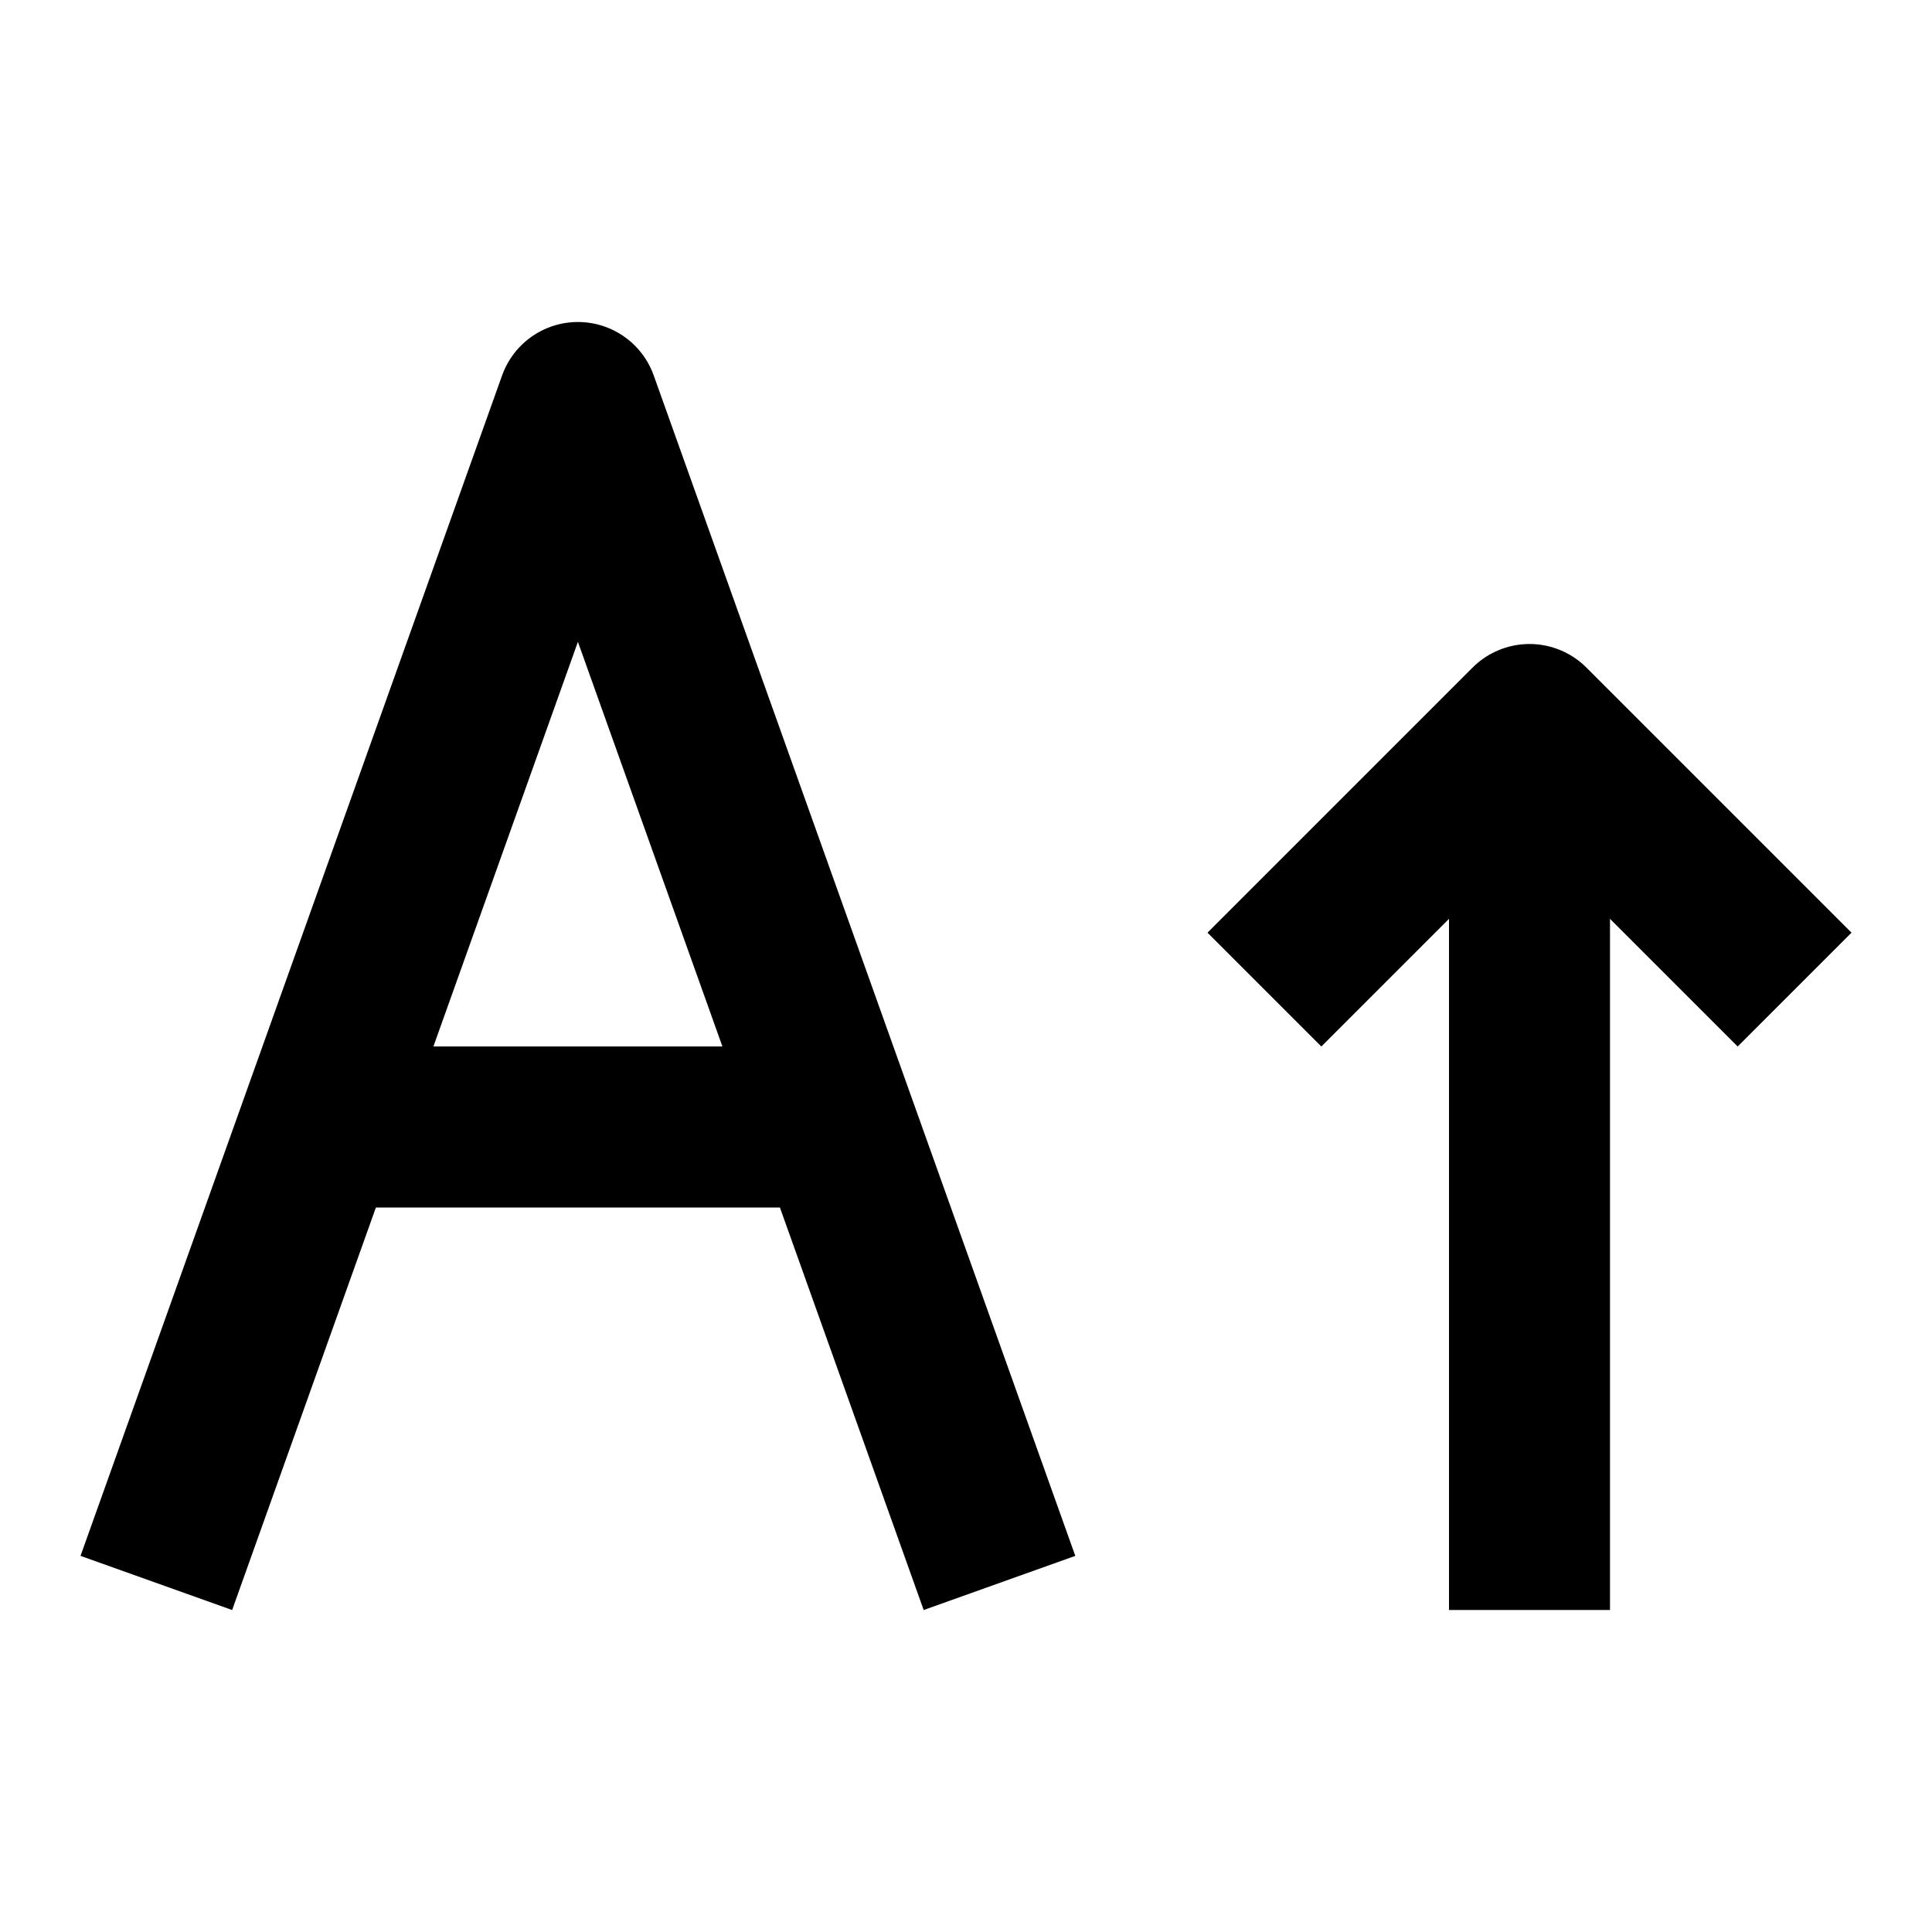
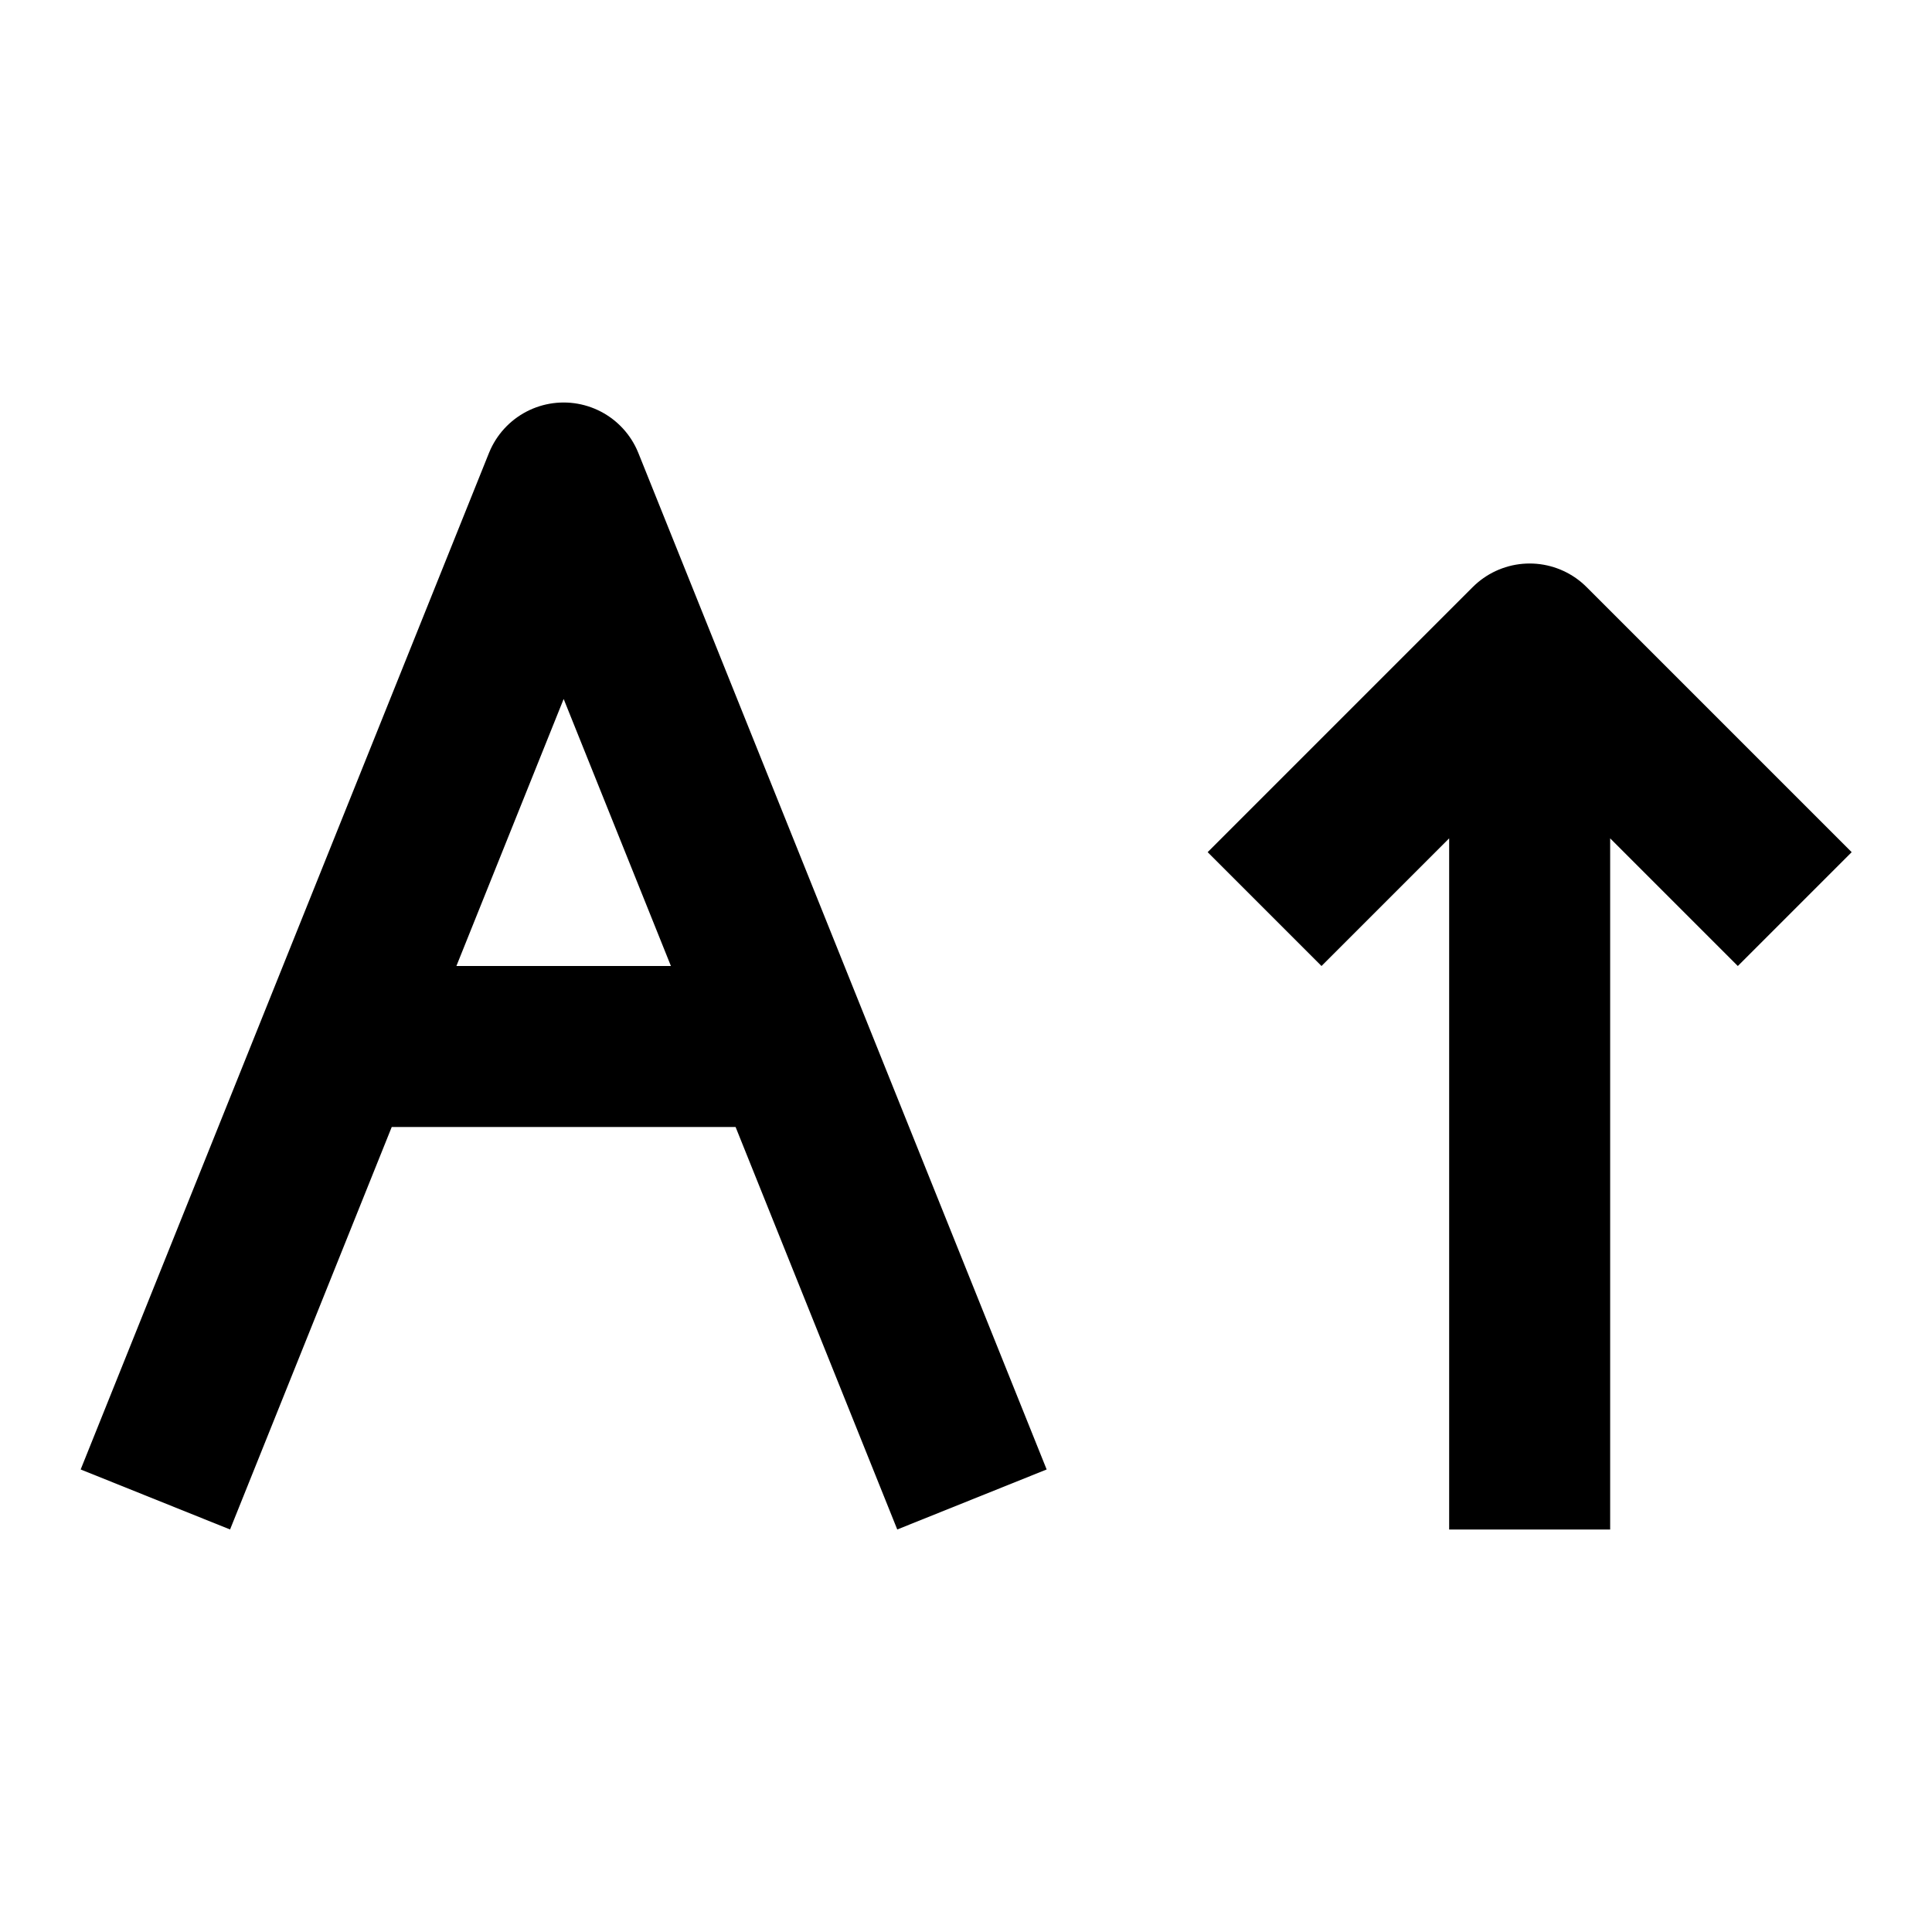
<svg xmlns="http://www.w3.org/2000/svg" width="24" height="24" fill="none" stroke="currentColor" stroke-linejoin="round" stroke-width="2" aria-hidden="true" viewBox="0 0 24 24">
-   <path d="M1.942 19.664 7.179 5l5.237 14.664M3.965 14h6.428M19 20V9m-3.293 3.293L19 9l3.293 3.293" />
+   <path d="M1.93 18.627 7.002 6l5.072 12.627M4.19 13h5.623m9.189 6V8m3.293 3.293L19.002 8l-3.293 3.293" />
</svg>
